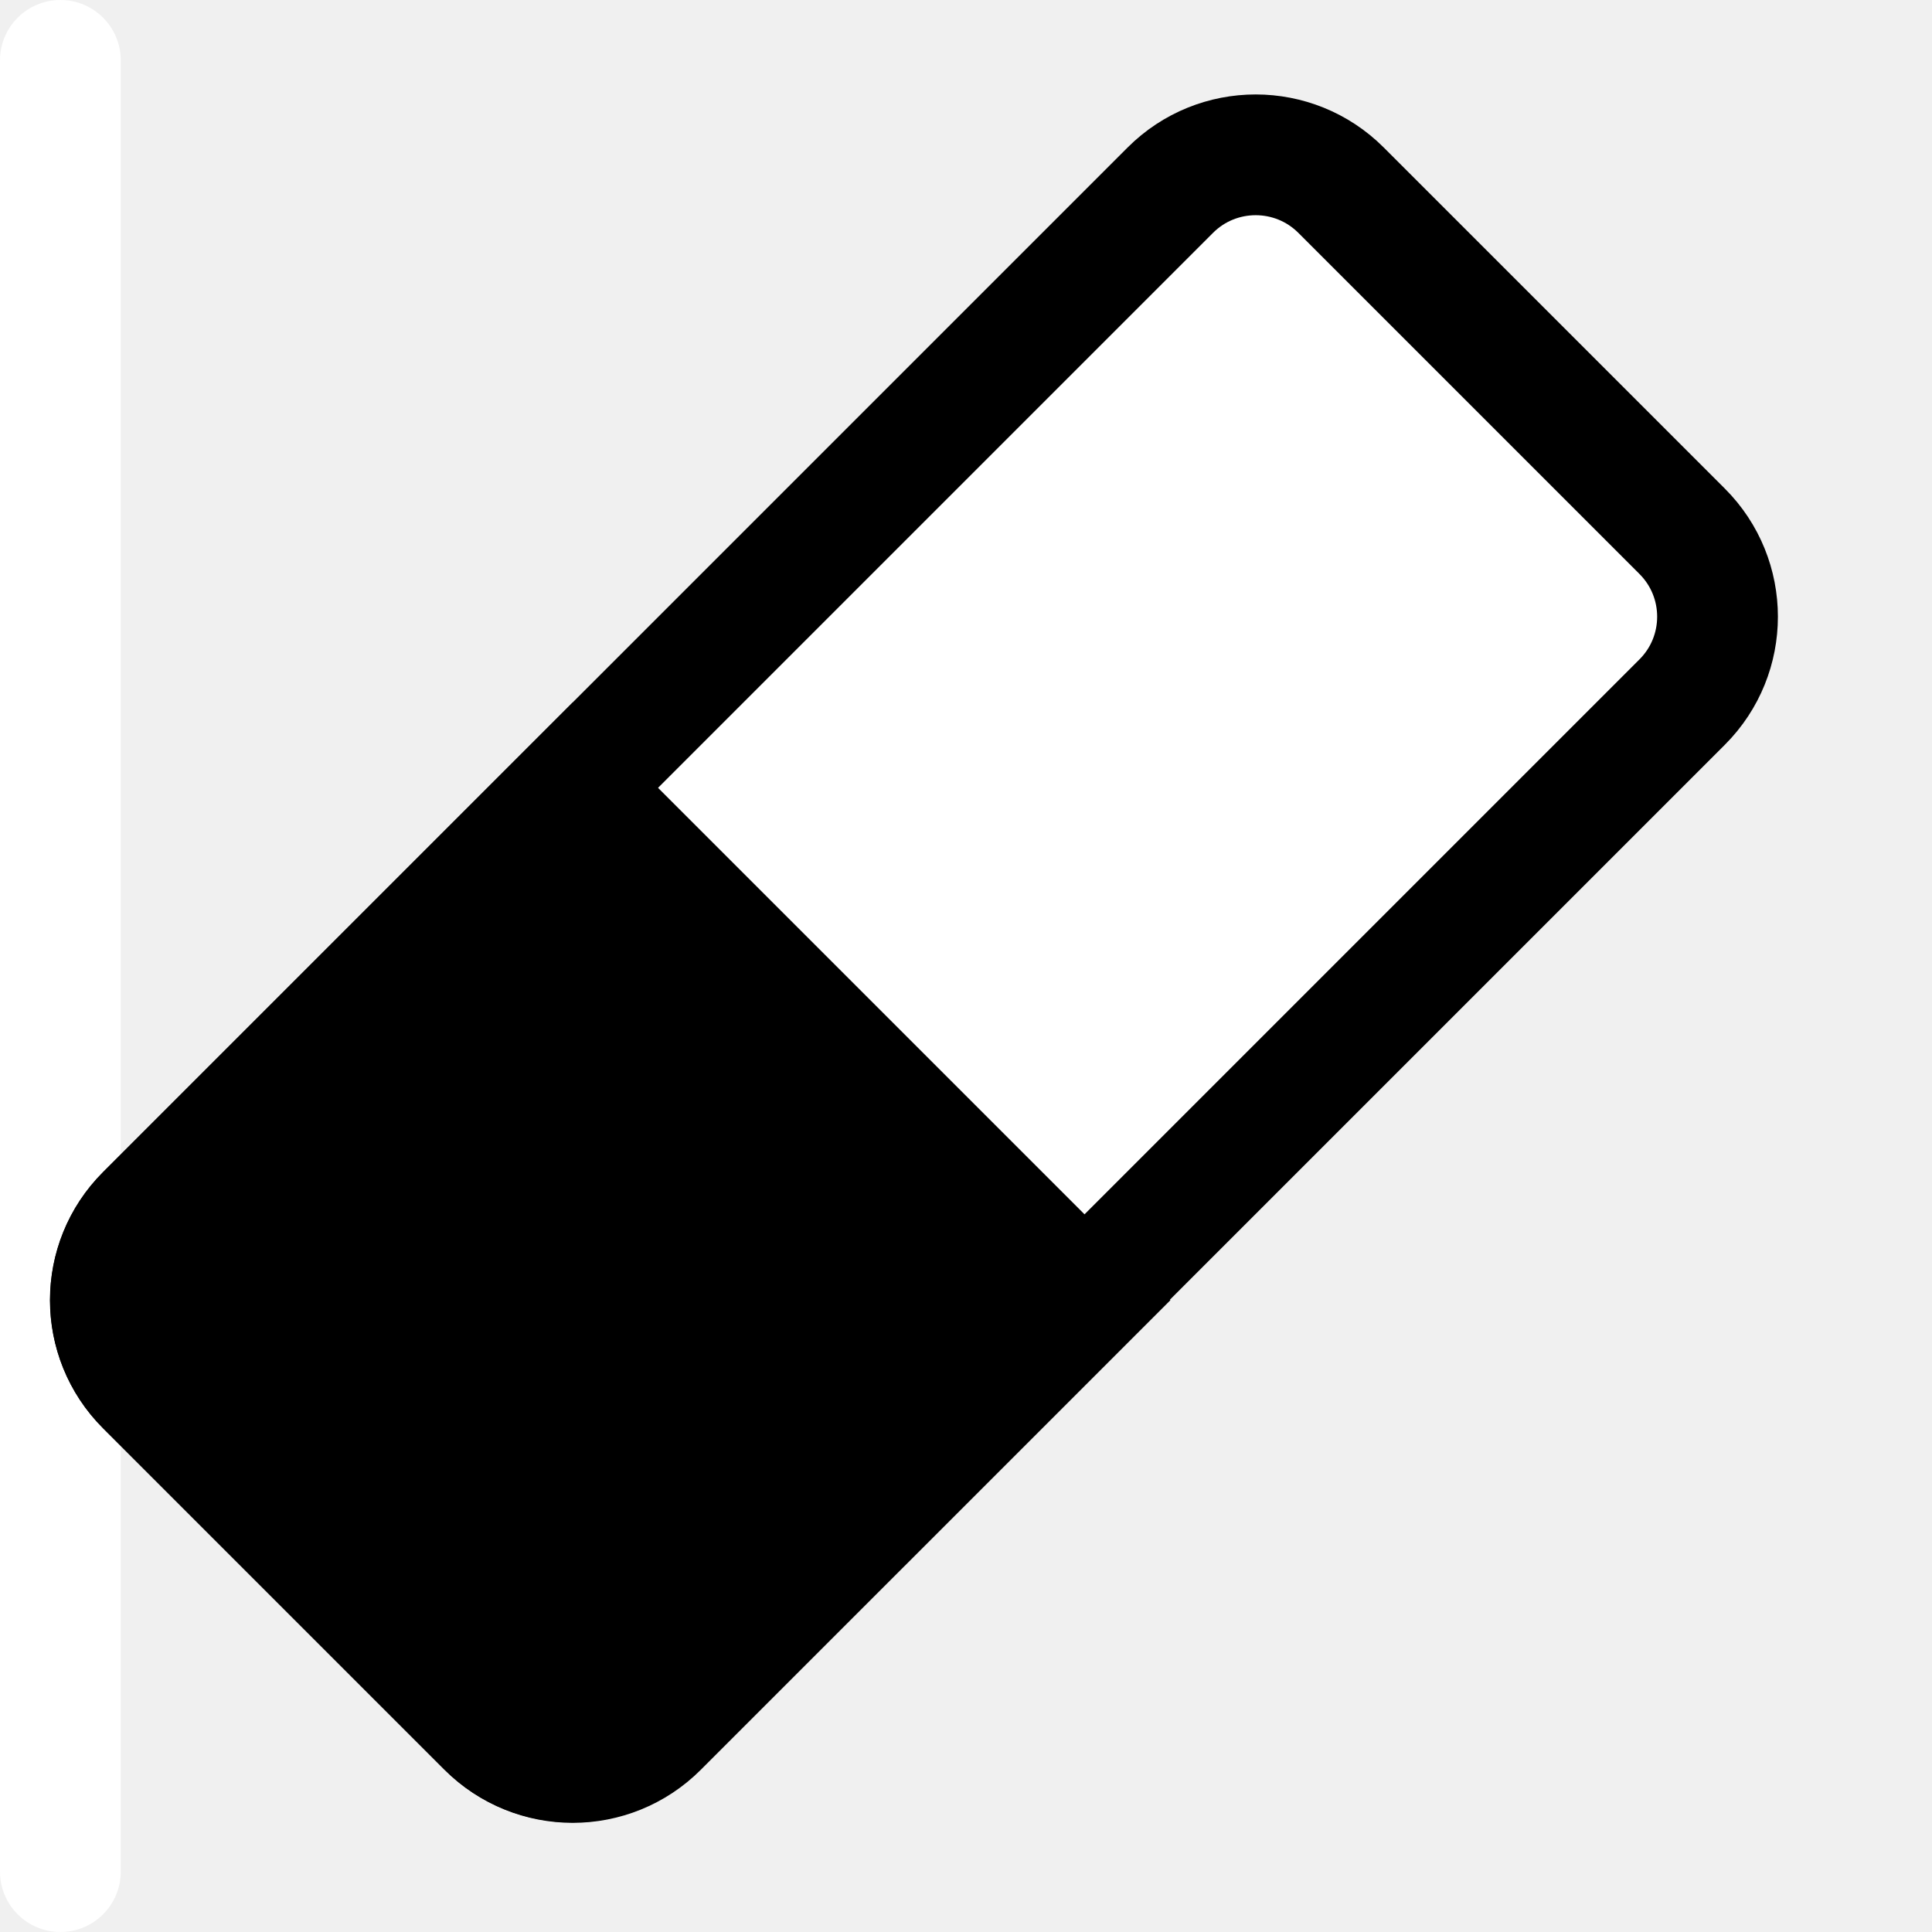
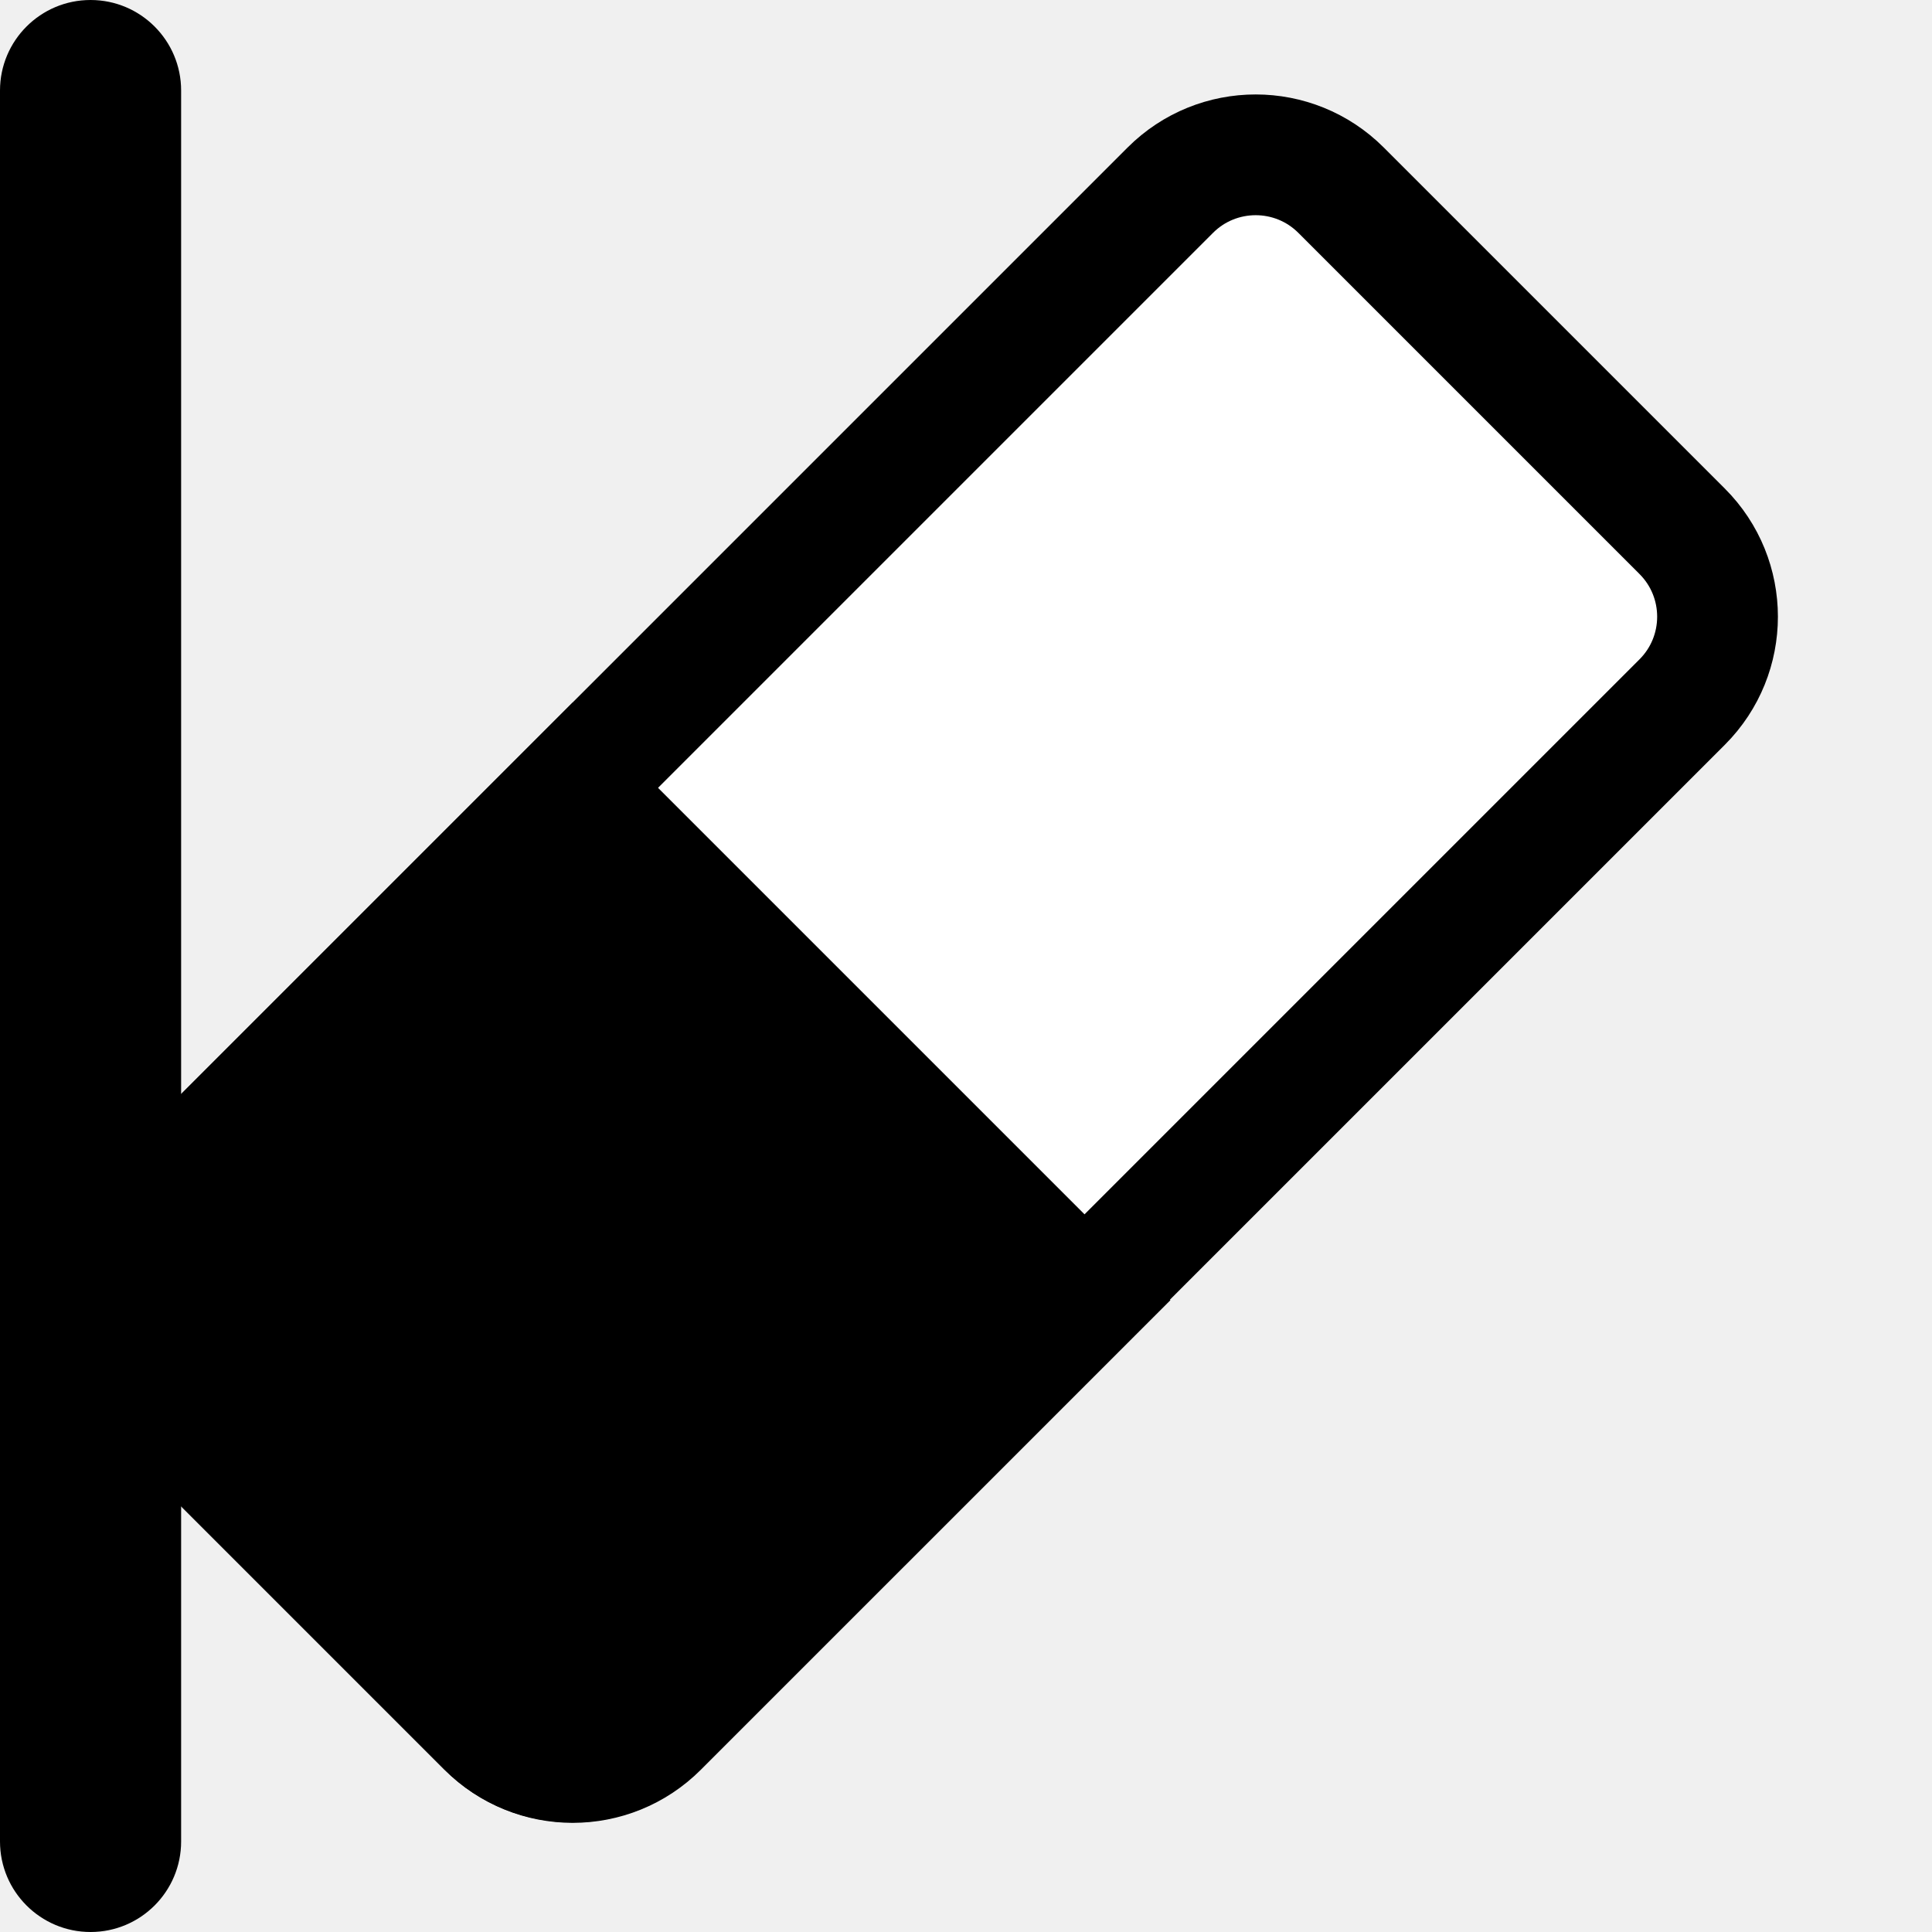
<svg xmlns="http://www.w3.org/2000/svg" width="16" height="16" viewBox="0 0 16 16">
  <defs>
    <clipPath id="clip-Zeichenfläche_1">
      <rect width="16" height="16" />
    </clipPath>
  </defs>
  <g id="Zeichenfläche_1" data-name="Zeichenfläche – 1" clip-path="url(#clip-Zeichenfläche_1)">
    <rect width="16" height="16" fill="rgba(255,255,255,0)" />
-     <g id="Rechteck_5" data-name="Rechteck 5" fill="#fff" stroke="#000" stroke-linecap="round" stroke-width="1">
-       <rect width="1" height="16" rx="0.5" stroke="none" />
-       <rect x="0.5" y="0.5" height="15" fill="none" />
-     </g>
+     <rect id="Rechteck_5" data-name="Rechteck 5" width="1.5" height="16" rx="0.75" />
    <rect id="Rechteck_6" data-name="Rechteck 6" width="5.995" height="14" rx="1" transform="translate(10.399 0.868) rotate(45)" fill="#fff" stroke="#000" stroke-width="1" />
    <path id="Rechteck_7" data-name="Rechteck 7" d="M0,0H6A0,0,0,0,1,6,0V5A1,1,0,0,1,5,6H1A1,1,0,0,1,0,5V0A0,0,0,0,1,0,0Z" transform="translate(4.743 6.525) rotate(45)" stroke="#000" stroke-width="1" />
  </g>
</svg>
